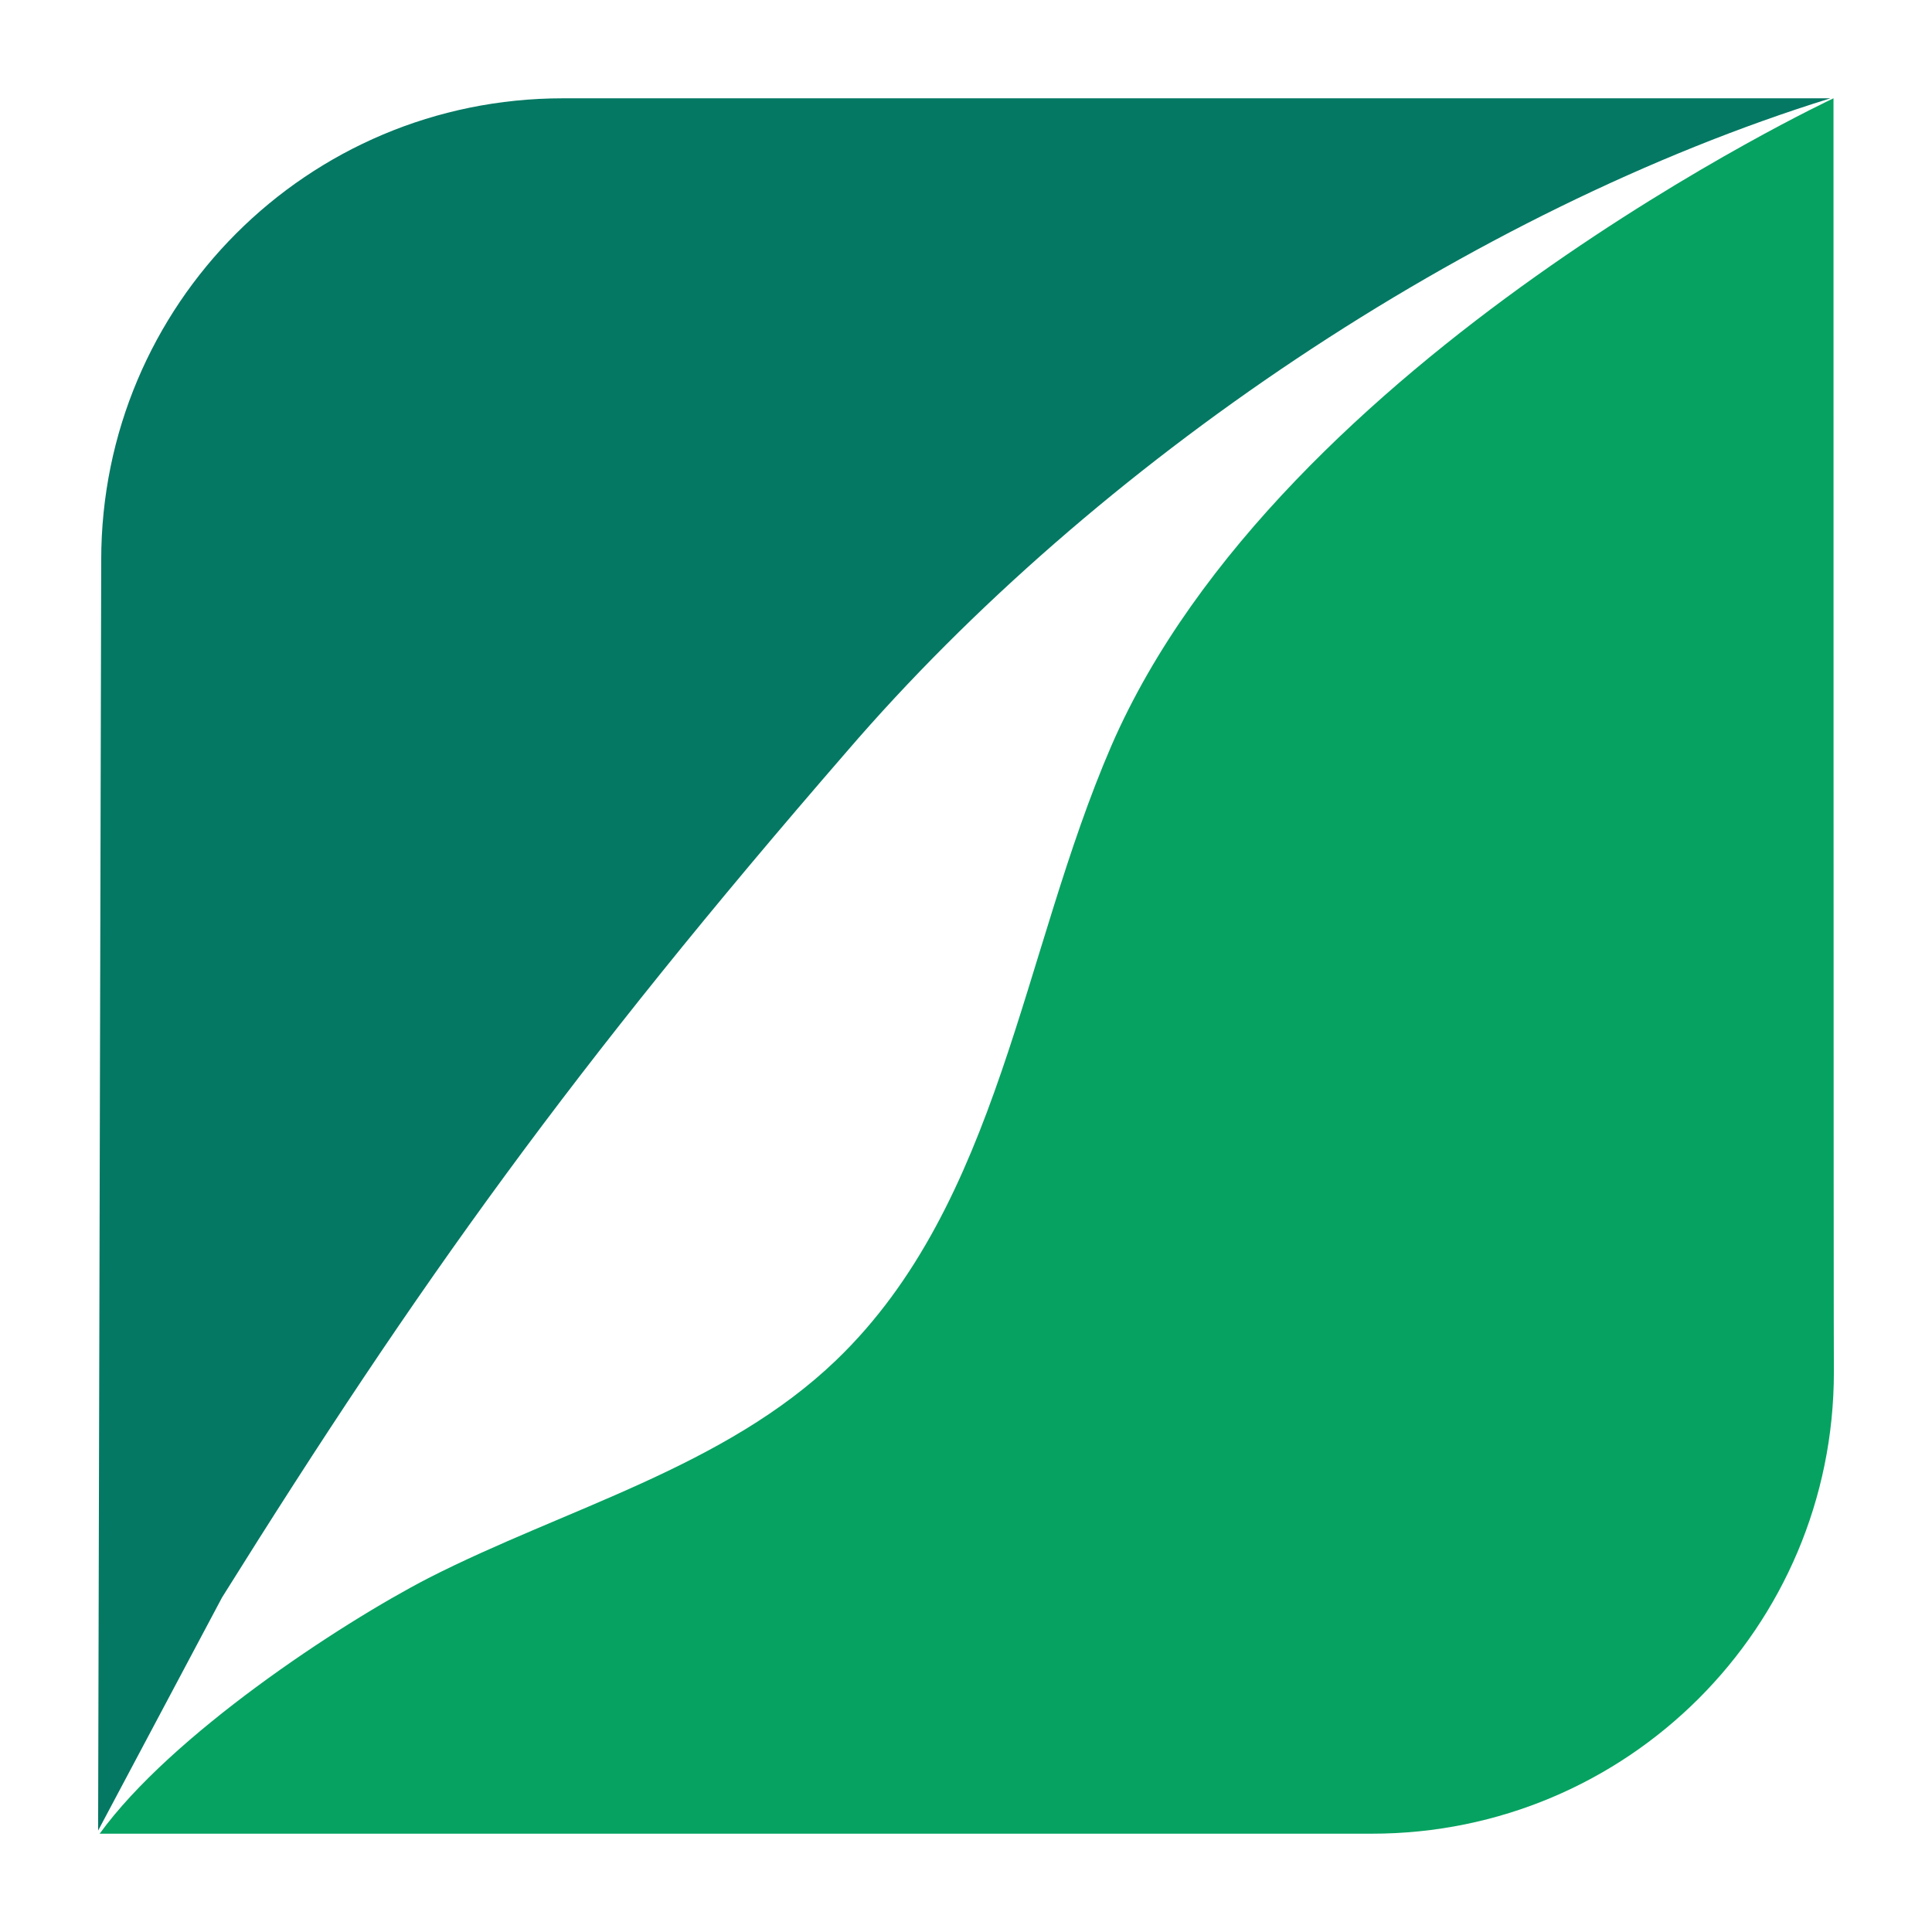
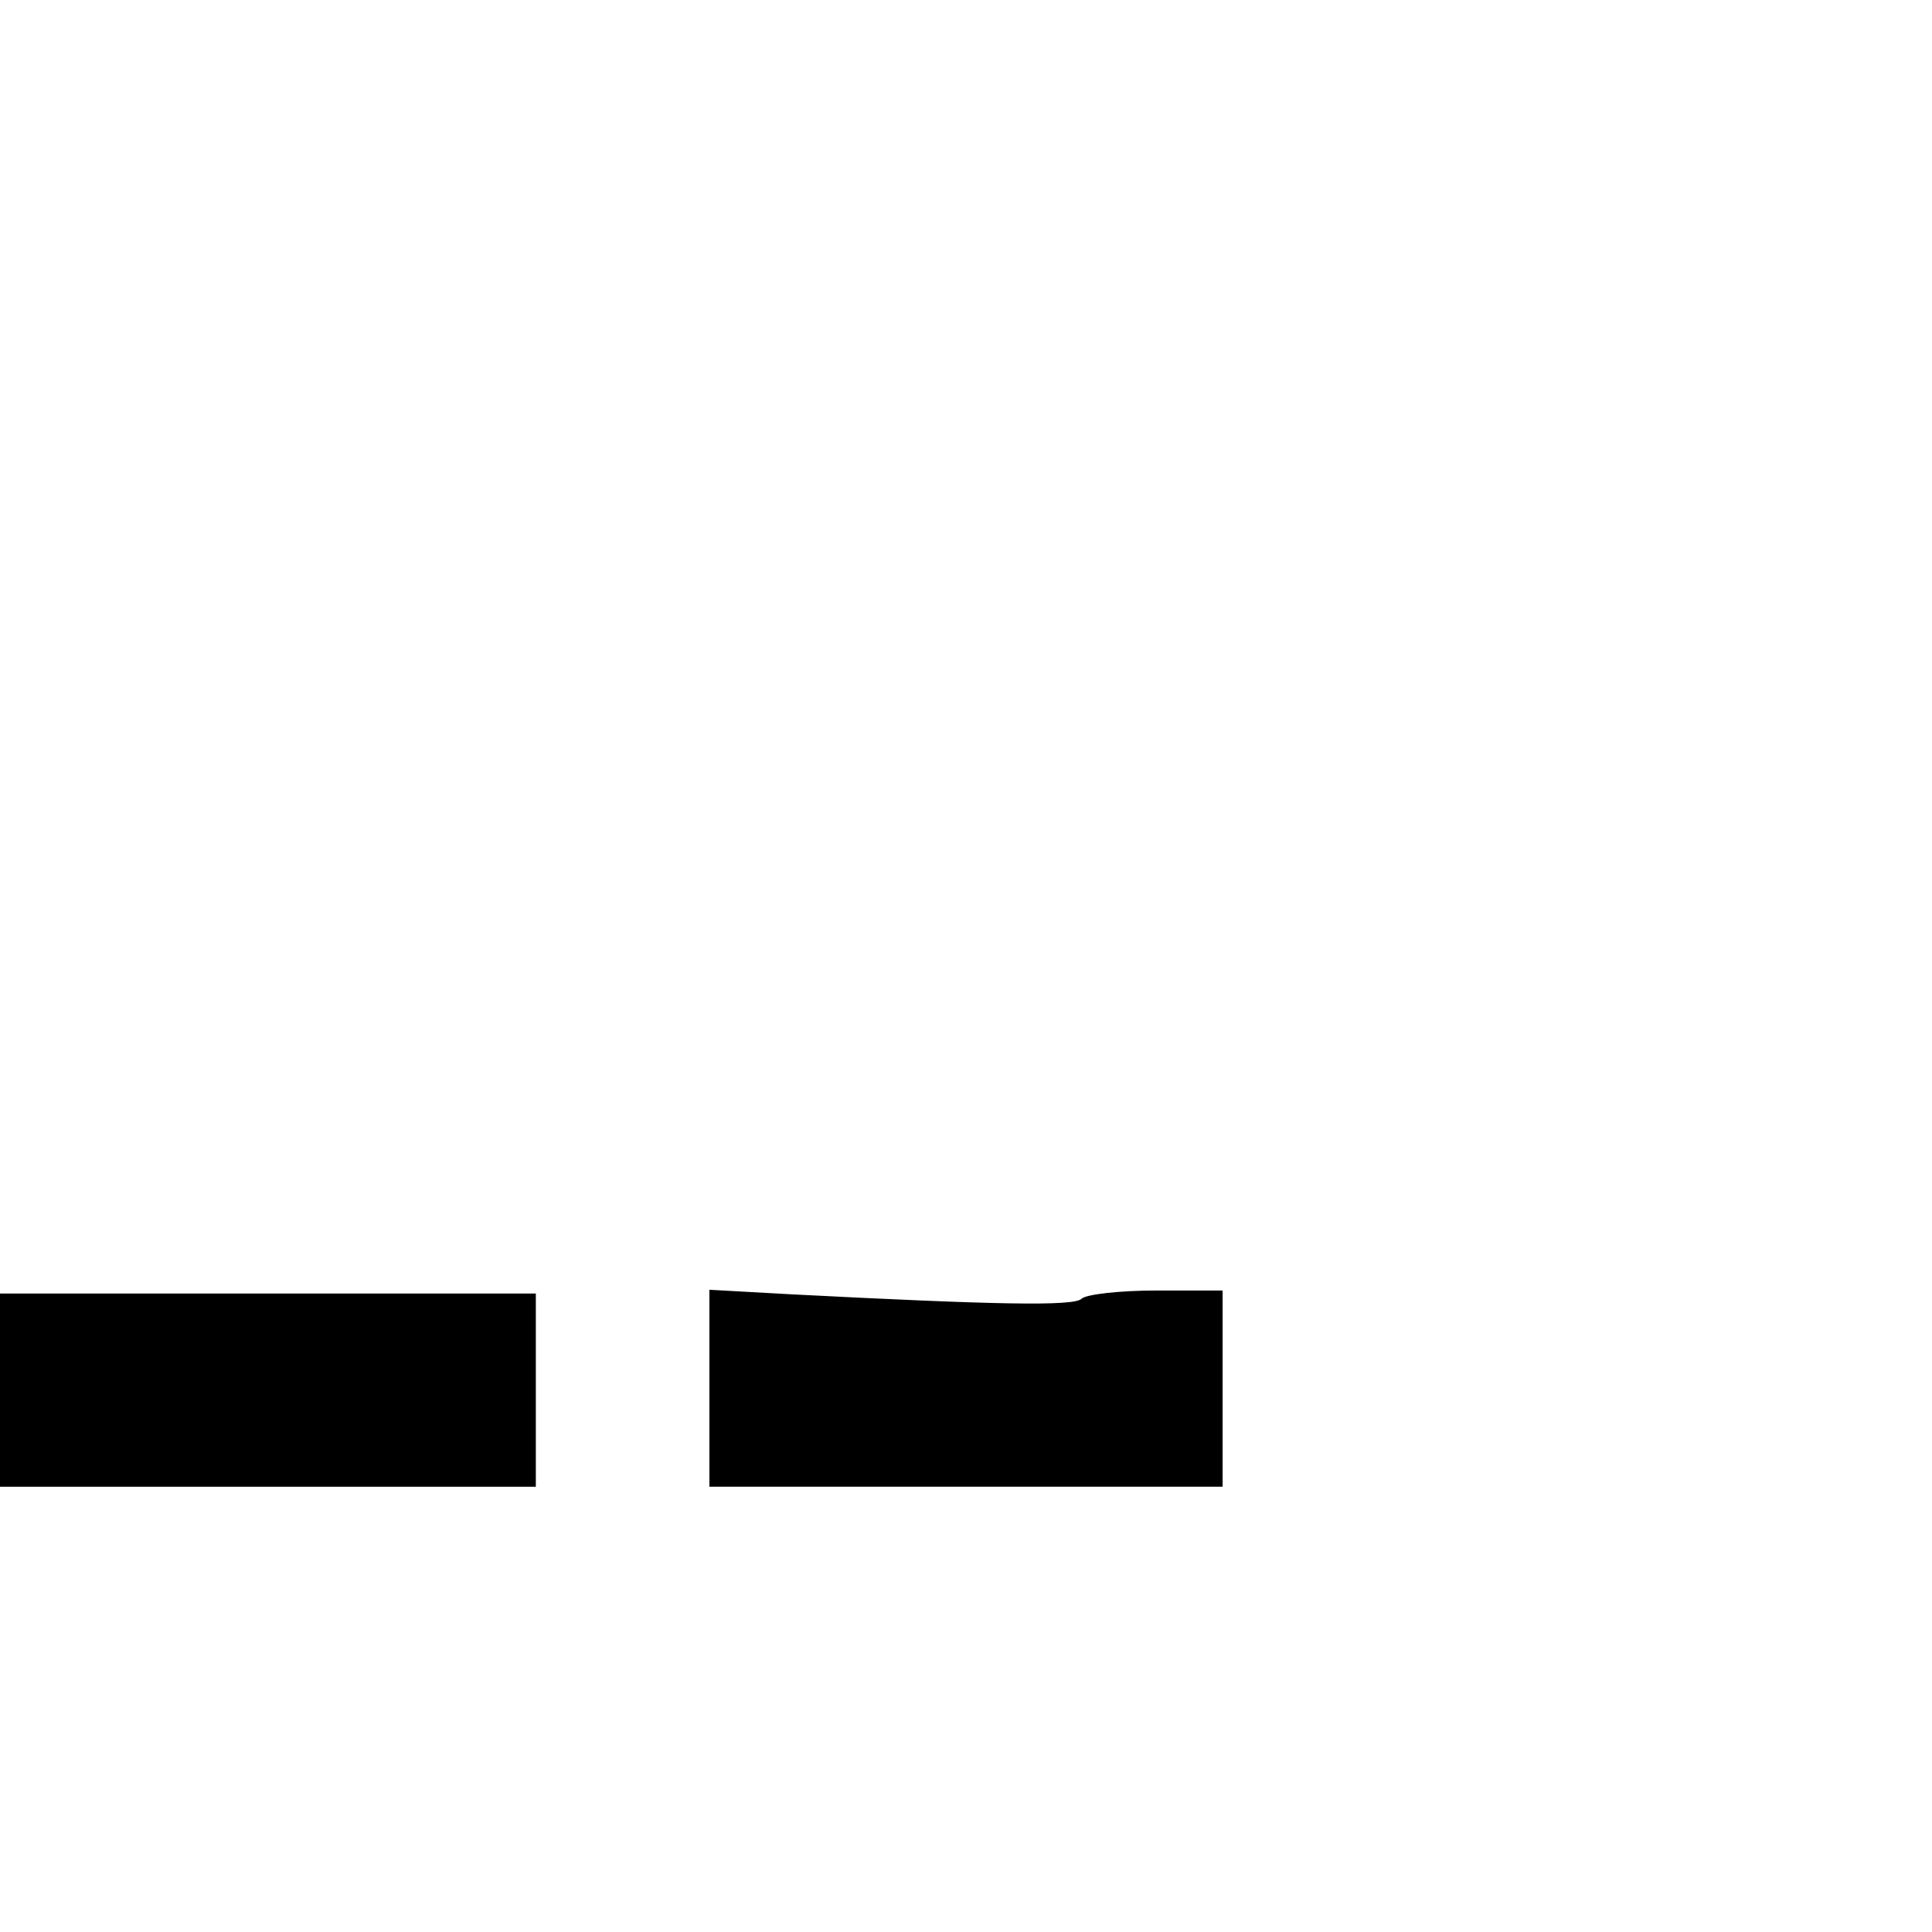
- <svg xmlns="http://www.w3.org/2000/svg" enable-background="new 0 0 512 512" height="512" viewBox="0 0 512 512" width="512">
-   <path d="m58.852 423.328-32.851 61.799.821-336.709c0-67.651 54.613-122.366 122.365-122.366h335.889c-95.469 29.668-194.943 96.702-260.643 173.078-72.474 83.559-113.639 141.047-165.581 224.198" fill="#047863" />
-   <path d="m485.896 26.052s-146.591 68.574-191.35 171.538c-23.815 55.023-29.666 121.235-72.886 162.812-29.667 28.537-71.653 39.215-108.095 57.795-23.816 12.318-68.164 41.576-87.155 67.752h337.12c67.753 0 122.468-54.717 122.468-122.366-.102-.001-.102-337.531-.102-337.531z" fill="#06a261" />
+ <svg xmlns="http://www.w3.org/2000/svg" version="1.0" width="256pt" height="256pt" viewBox="0 0 256 256" preserveAspectRatio="xMidYMid meet">
+   <g transform="translate(0,256) scale(0.1,-0.1)" fill="#000000" stroke="none">
+     <path d="M0 718 l0 -128 355 0 355 0 0 128 0 128 -355 0 -355 0 0 -128z" />
+     <path d="M940 721 l0 -131 340 0 340 0 0 130 0 130 -88 0 c-48 0 -93 -5 -99 -11 -10 -10 -114 -8 -385 6 l-108 6 0 -130z" />
+   </g>
</svg>
